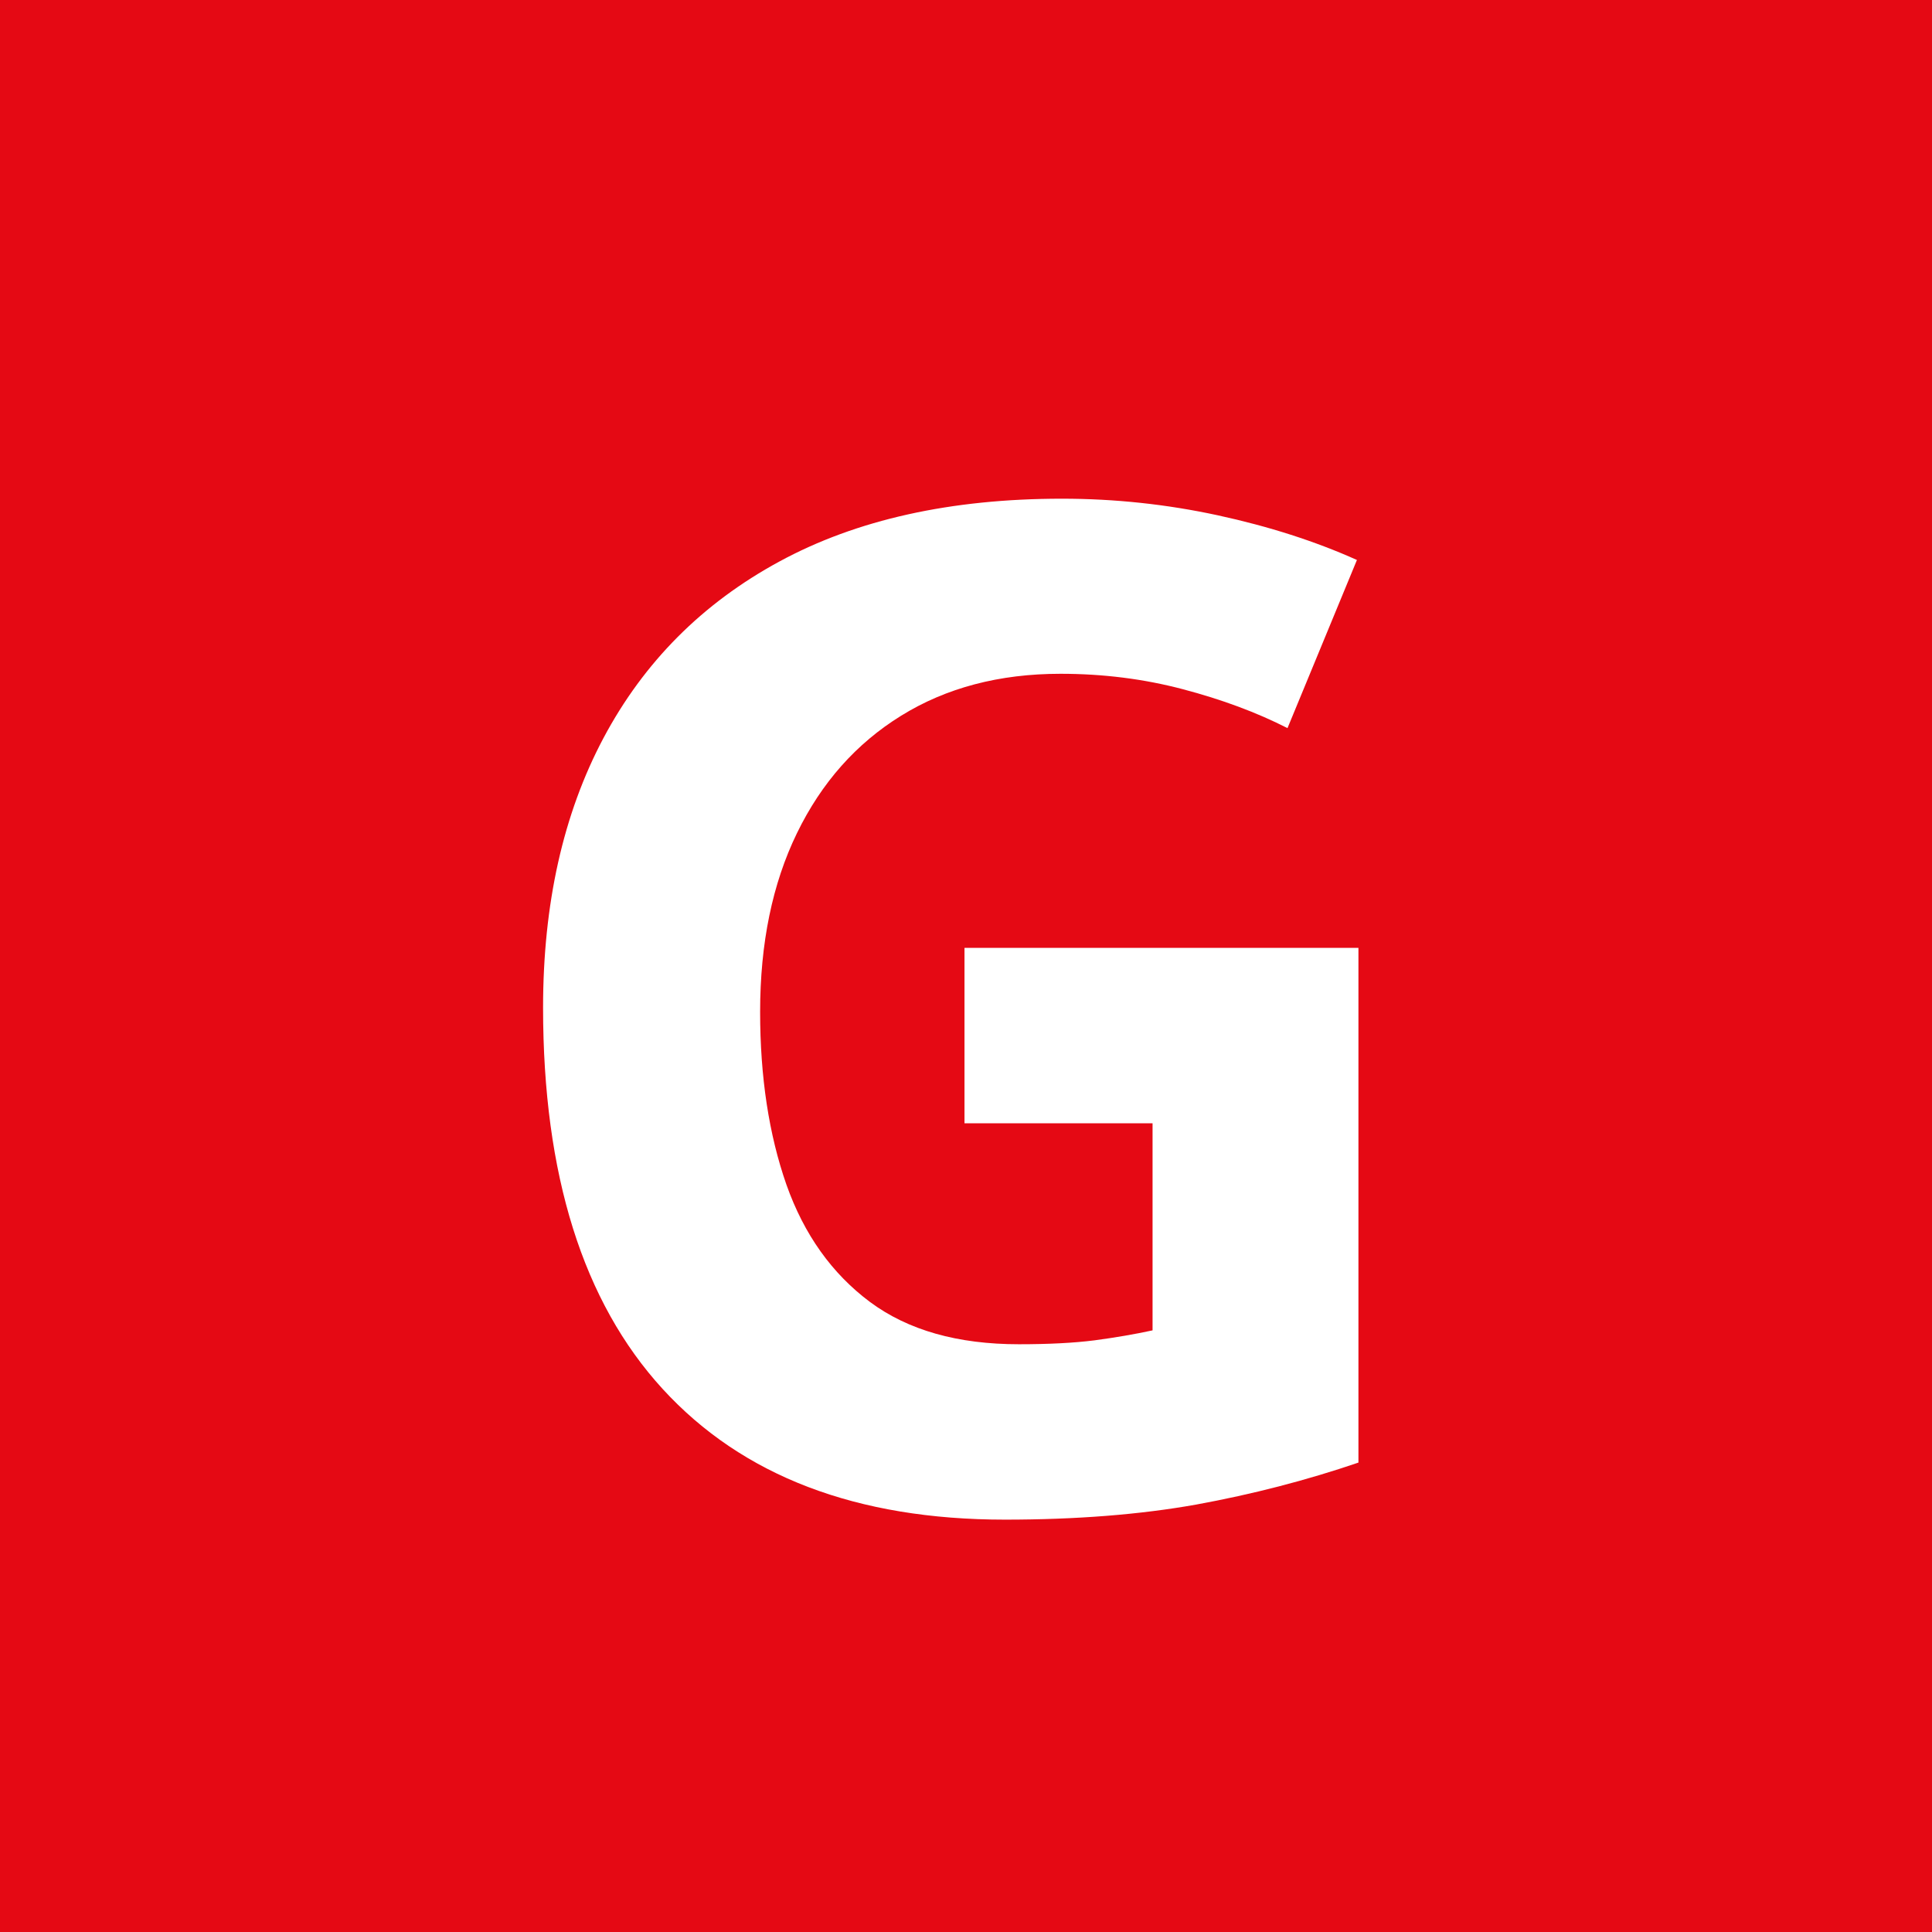
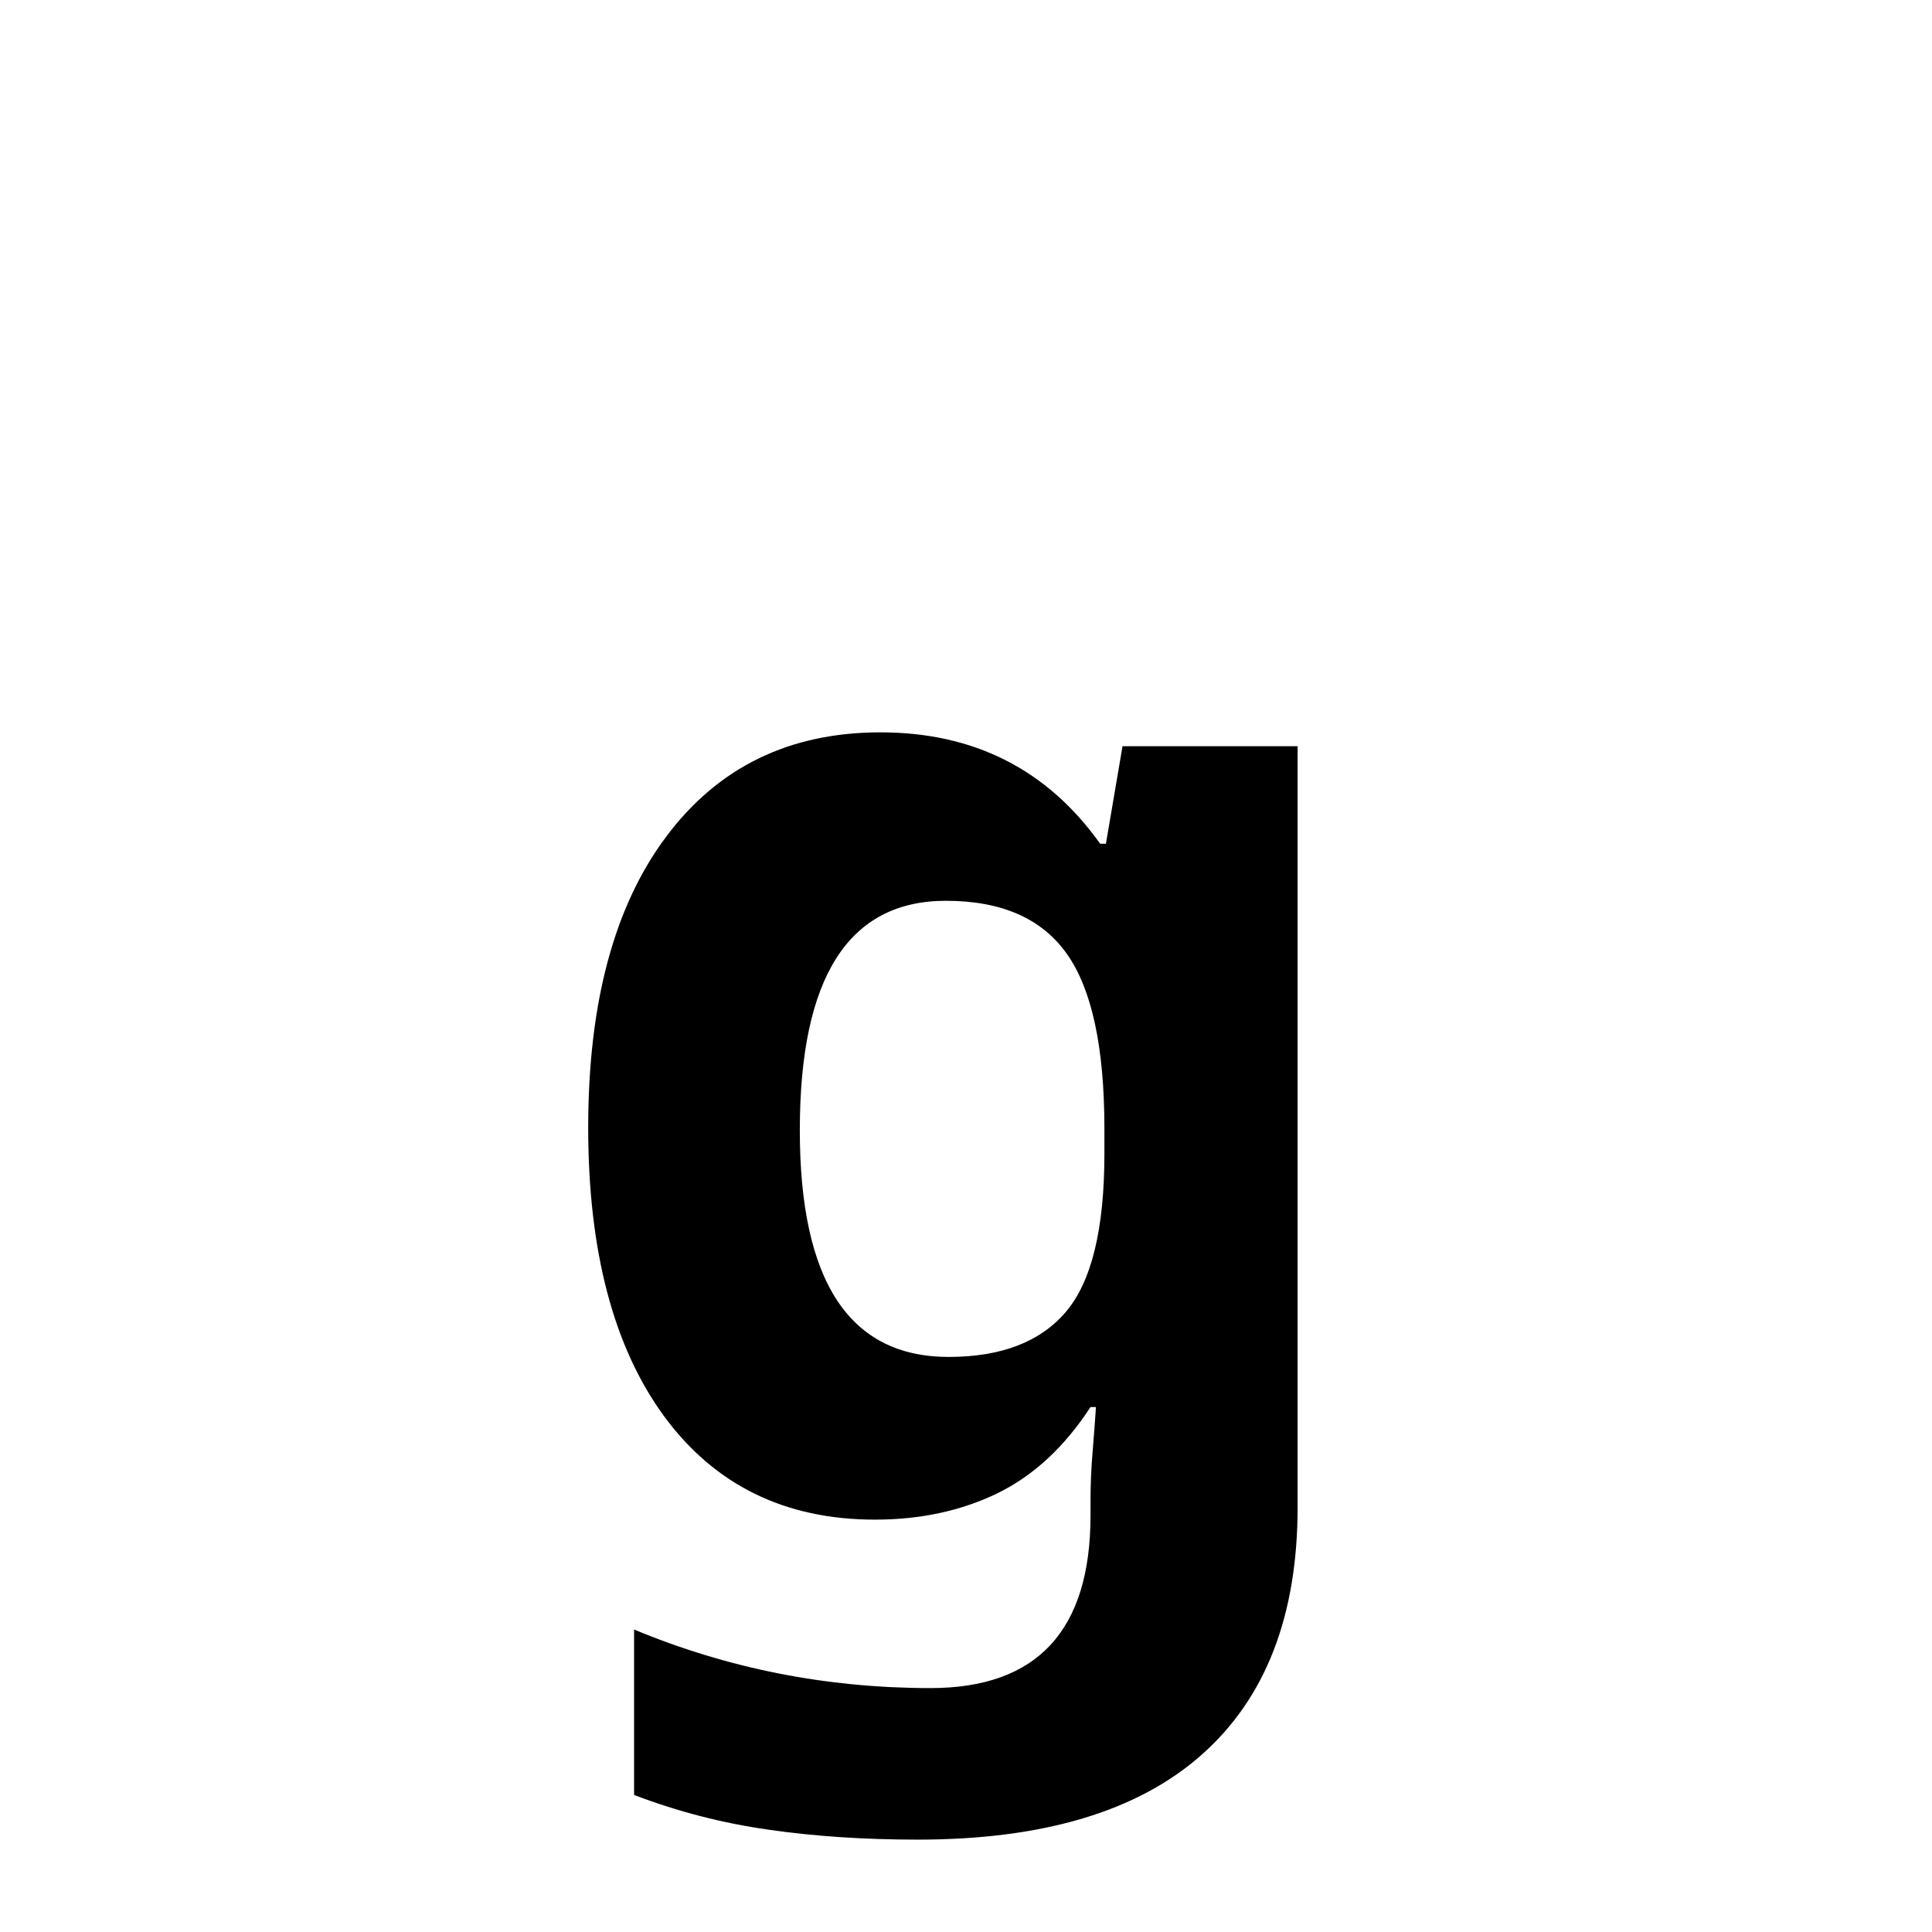
<svg xmlns="http://www.w3.org/2000/svg" viewBox="0 0 100 100">
-   <rect width="100" height="100" fill="#E50914" />
-   <text x="50" y="50" font-family="Syne, sans-serif" font-size="72" font-weight="800" fill="#FFFFFF" text-anchor="middle" dominant-baseline="central">G</text>
+   <rect width="100" height="100" fill="#FFFFFF" />
+   <text x="50" y="50" font-family="Syne, sans-serif" font-size="72" font-weight="800" fill="#000000" text-anchor="middle" dominant-baseline="central">g</text>
</svg>
